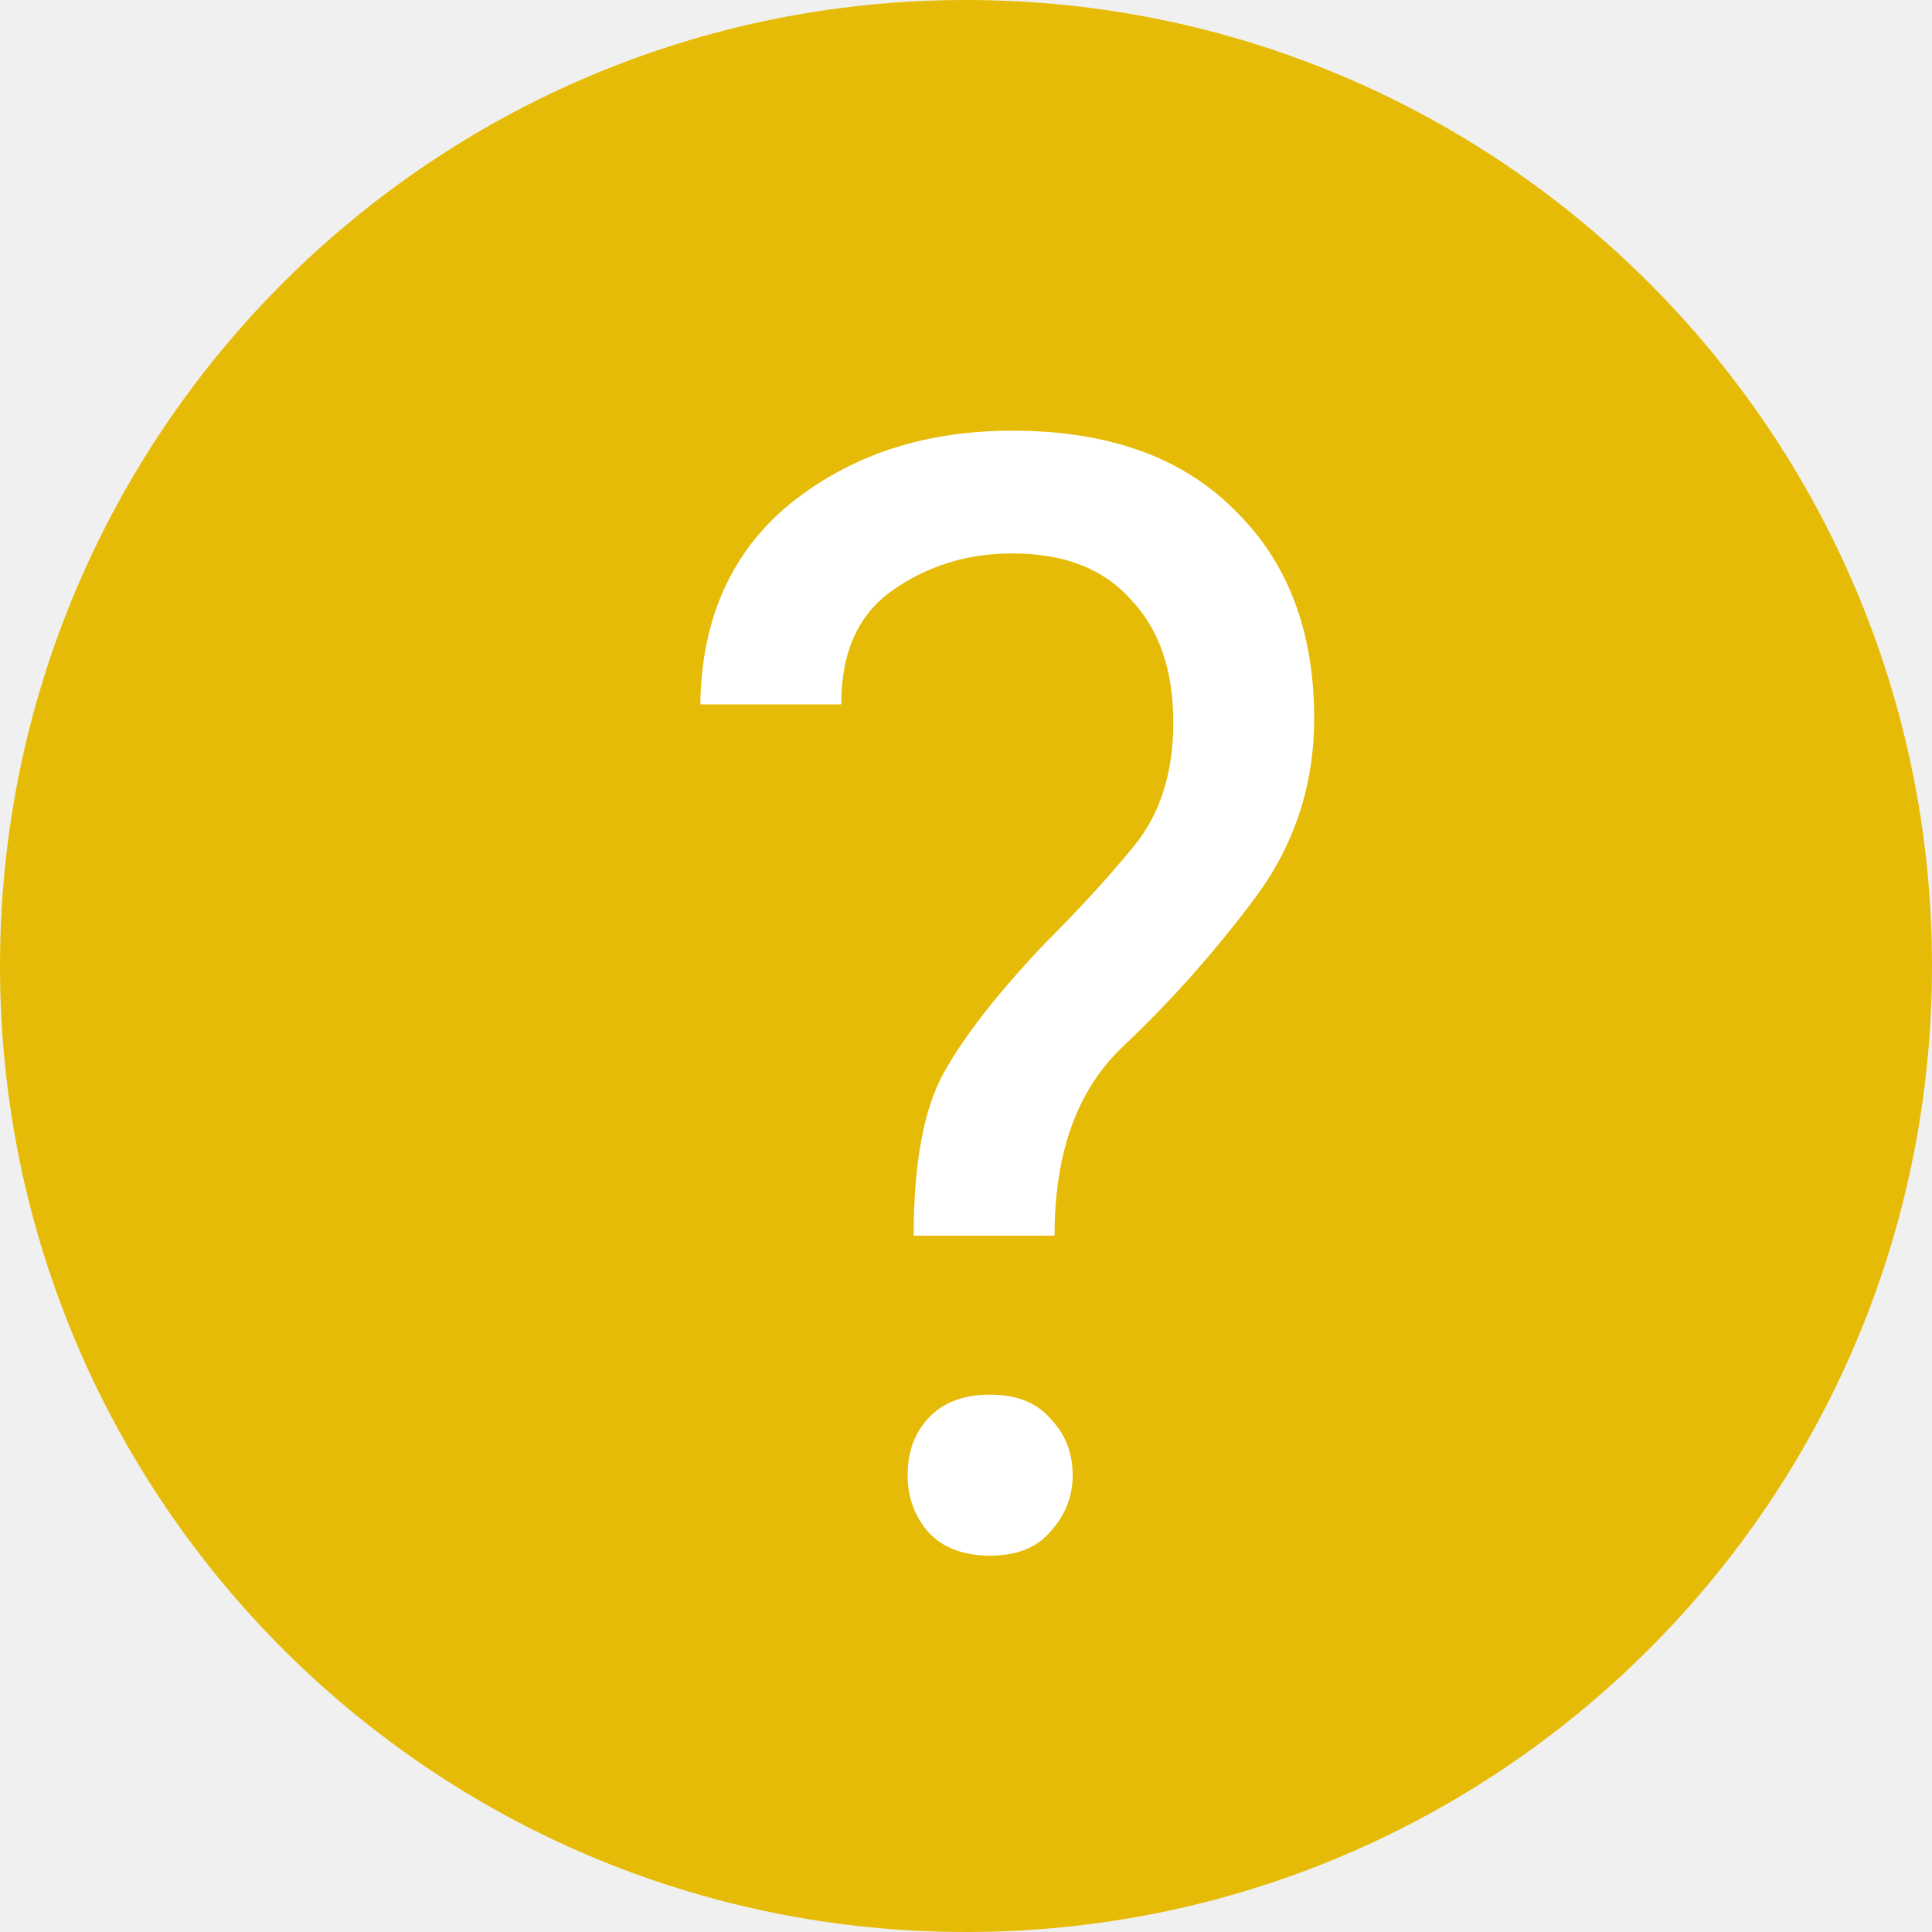
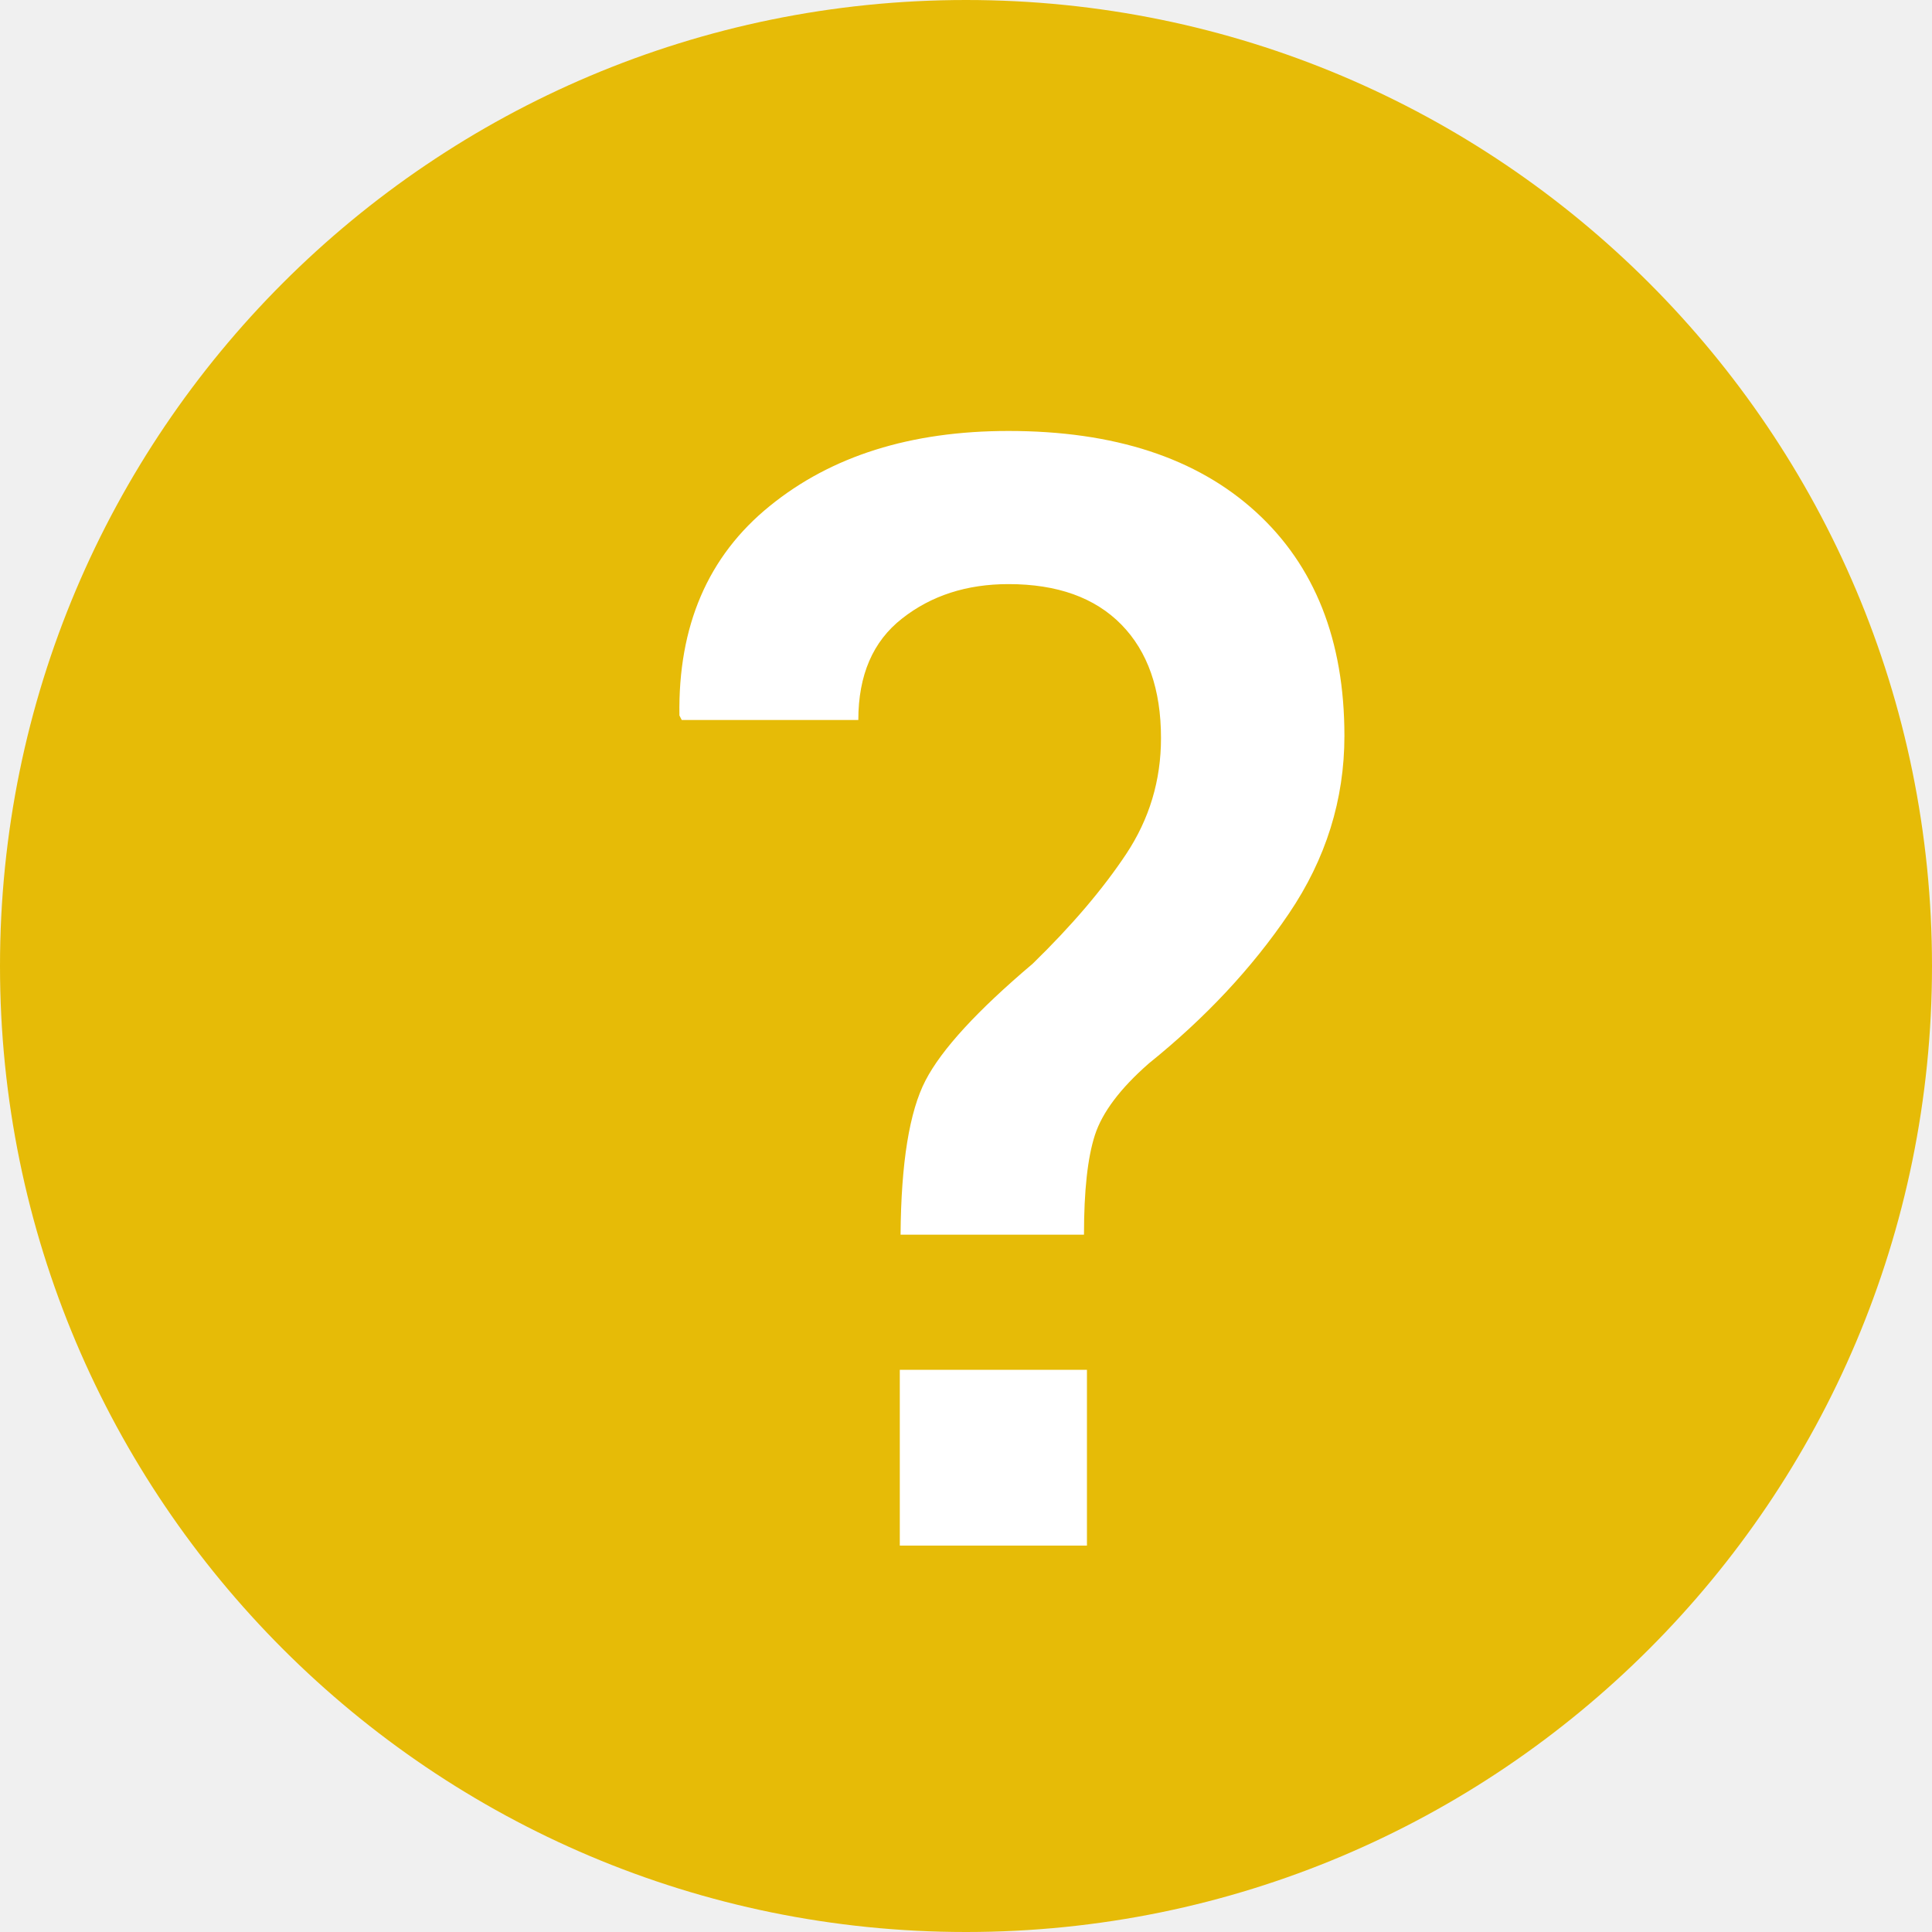
<svg xmlns="http://www.w3.org/2000/svg" width="15px" height="15px" viewBox="0 0 15 15" version="1.1">
  <defs />
  <g id="Symbols" stroke="none" stroke-width="1" fill="none" fill-rule="evenodd">
    <g id="bt-question-circle-small-active">
      <circle id="Oval-2" fill="#E6BB07" cx="7.5" cy="7.5" r="7.5" />
-       <text id="?" font-family="Roboto-Medium, Roboto" font-size="12" font-weight="400" fill="#FFFFFF">
-         <tspan x="5" y="12">?</tspan>
-       </text>
+       <path d="M6.992,9.586 C6.996,9.027 7.061,8.628 7.186,8.388 C7.311,8.147 7.588,7.846 8.018,7.482 C8.322,7.186 8.564,6.901 8.744,6.63 C8.924,6.358 9.014,6.059 9.014,5.73 C9.014,5.352 8.911,5.058 8.706,4.849 C8.501,4.64 8.209,4.535 7.83,4.535 C7.506,4.535 7.23,4.624 7.004,4.802 C6.777,4.979 6.664,5.242 6.664,5.59 L5.293,5.59 L5.275,5.555 C5.264,4.859 5.497,4.317 5.976,3.929 C6.454,3.54 7.072,3.346 7.83,3.346 C8.65,3.346 9.29,3.555 9.749,3.973 C10.208,4.391 10.438,4.971 10.438,5.713 C10.438,6.209 10.294,6.669 10.007,7.093 C9.72,7.517 9.357,7.904 8.92,8.256 C8.697,8.451 8.558,8.637 8.501,8.812 C8.444,8.988 8.416,9.246 8.416,9.586 L6.992,9.586 Z M8.439,12 L6.986,12 L6.986,10.635 L8.439,10.635 L8.439,12 Z" id="?" fill="#FFFFFF" />
    </g>
  </g>
</svg>
